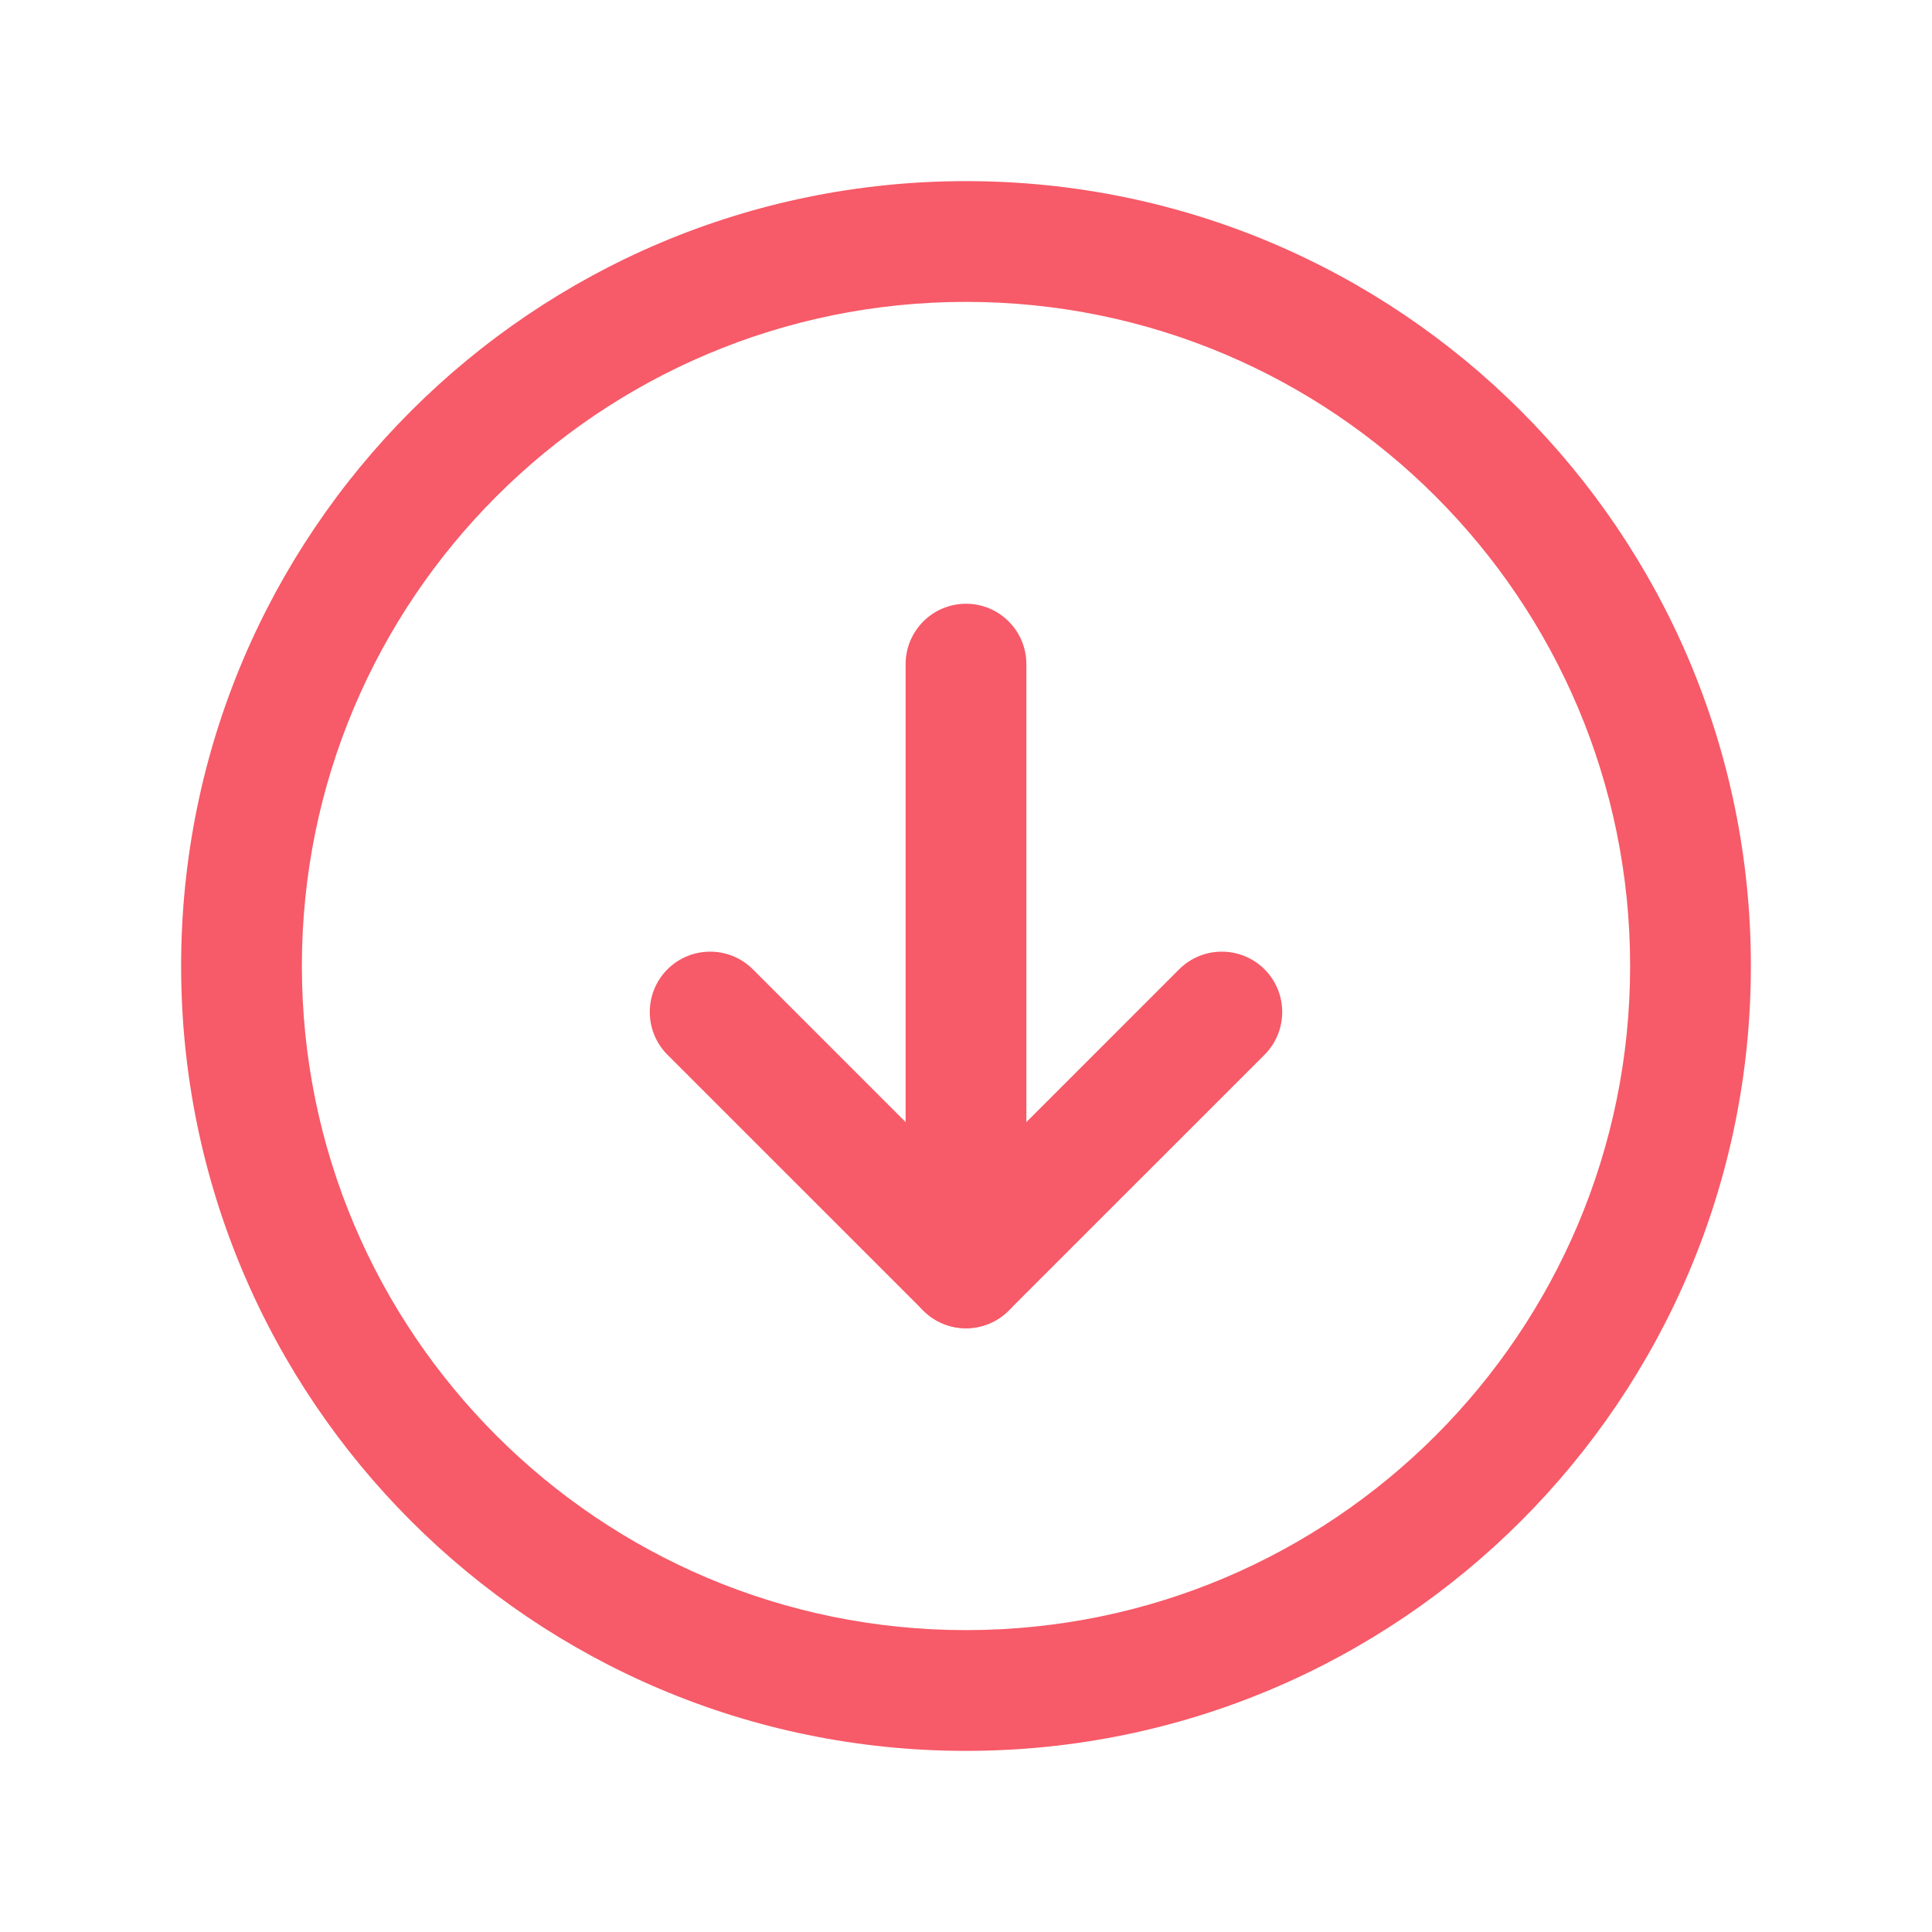
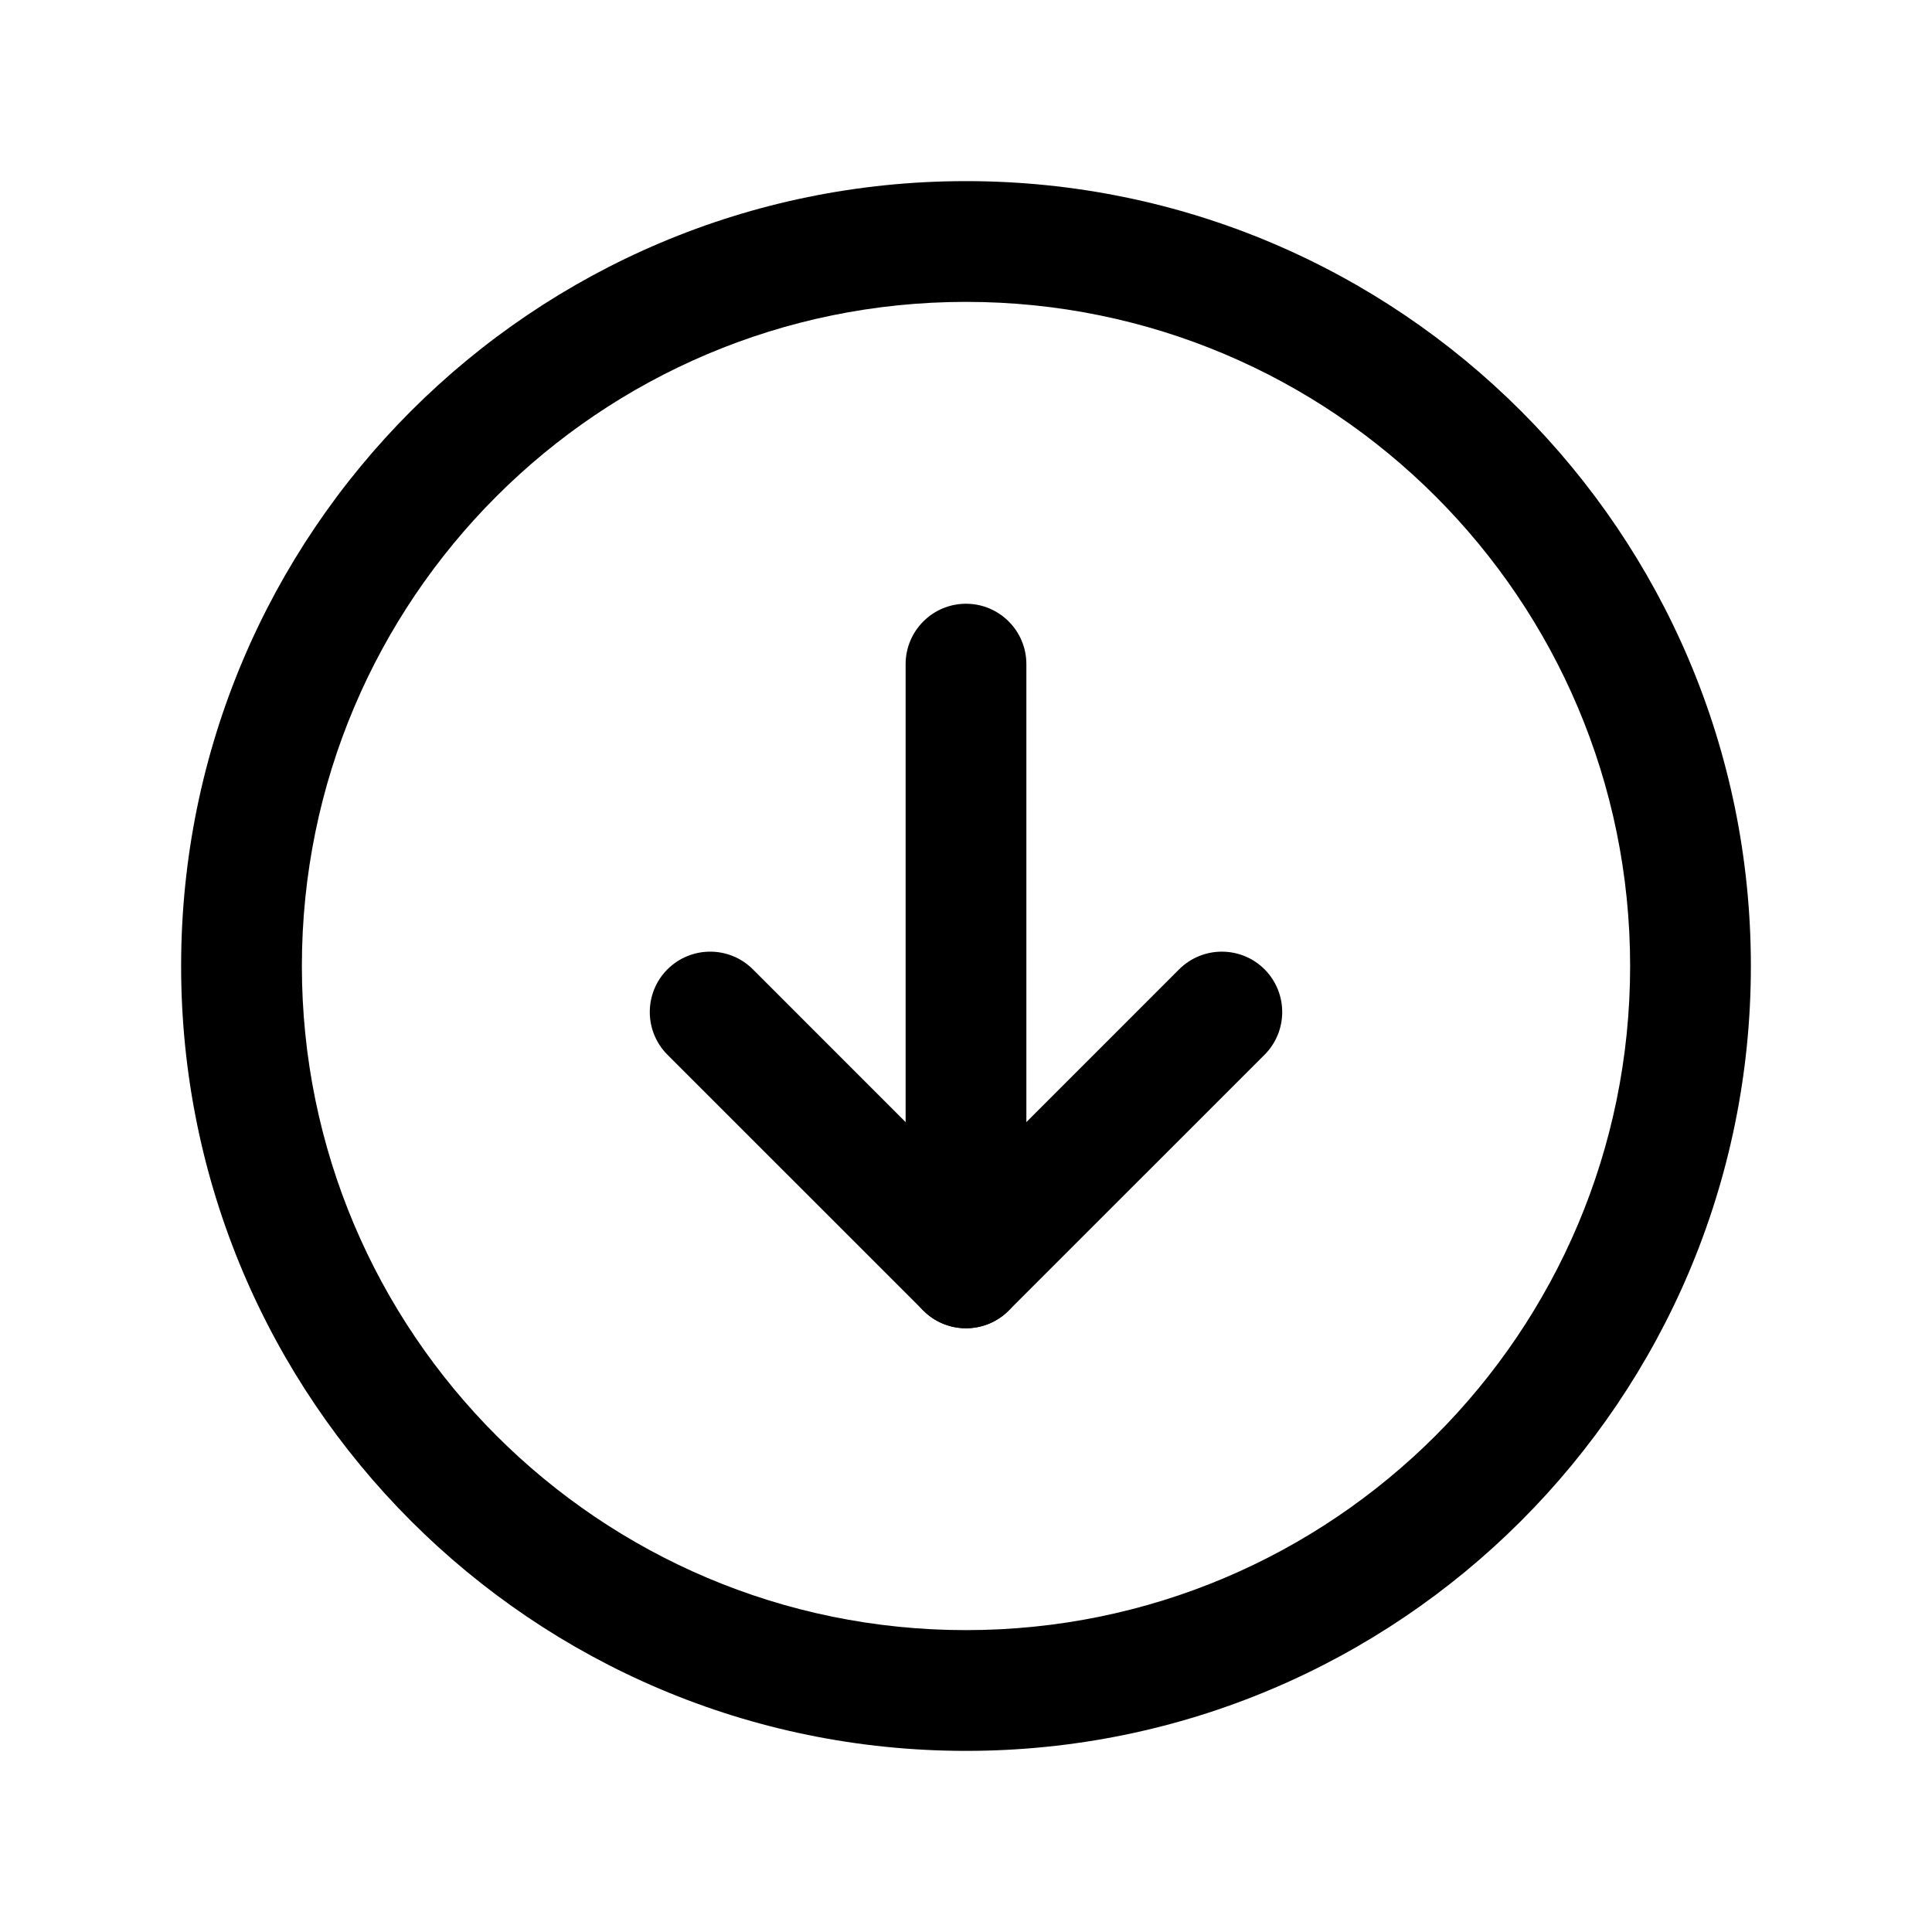
<svg xmlns="http://www.w3.org/2000/svg" width="32" height="32" viewBox="0 0 32 32" fill="none">
-   <path fill-rule="evenodd" clip-rule="evenodd" d="M16 5C9.925 5 5 9.925 5 16C5 22.075 9.925 27 16 27C22.075 27 27 22.075 27 16C27 9.925 22.075 5 16 5ZM3 16C3 8.82 8.82 3 16 3C23.18 3 29 8.82 29 16C29 23.18 23.18 29 16 29C8.82 29 3 23.18 3 16Z" fill="#F75A68" />
-   <path fill-rule="evenodd" clip-rule="evenodd" d="M11.055 16.055C11.446 15.665 12.079 15.665 12.47 16.055L16 19.586L19.53 16.055C19.921 15.665 20.554 15.665 20.945 16.055C21.335 16.446 21.335 17.079 20.945 17.47L16.707 21.707C16.317 22.098 15.683 22.098 15.293 21.707L11.055 17.47C10.665 17.079 10.665 16.446 11.055 16.055Z" fill="#F75A68" />
-   <path fill-rule="evenodd" clip-rule="evenodd" d="M16 10C16.552 10 17 10.448 17 11V21C17 21.552 16.552 22 16 22C15.448 22 15 21.552 15 21V11C15 10.448 15.448 10 16 10Z" fill="#F75A68" />
+   <path fill-rule="evenodd" clip-rule="evenodd" d="M16 5C9.925 5 5 9.925 5 16C5 22.075 9.925 27 16 27C22.075 27 27 22.075 27 16C27 9.925 22.075 5 16 5ZM3 16C3 8.82 8.82 3 16 3C23.18 3 29 8.82 29 16C29 23.18 23.18 29 16 29C8.82 29 3 23.18 3 16Z" fill="currentColor" />
+   <path fill-rule="evenodd" clip-rule="evenodd" d="M11.055 16.055C11.446 15.665 12.079 15.665 12.47 16.055L16 19.586L19.53 16.055C19.921 15.665 20.554 15.665 20.945 16.055C21.335 16.446 21.335 17.079 20.945 17.47L16.707 21.707C16.317 22.098 15.683 22.098 15.293 21.707L11.055 17.47C10.665 17.079 10.665 16.446 11.055 16.055Z" fill="currentColor" />
+   <path fill-rule="evenodd" clip-rule="evenodd" d="M16 10C16.552 10 17 10.448 17 11V21C17 21.552 16.552 22 16 22C15.448 22 15 21.552 15 21V11C15 10.448 15.448 10 16 10Z" fill="currentColor" />
</svg>
